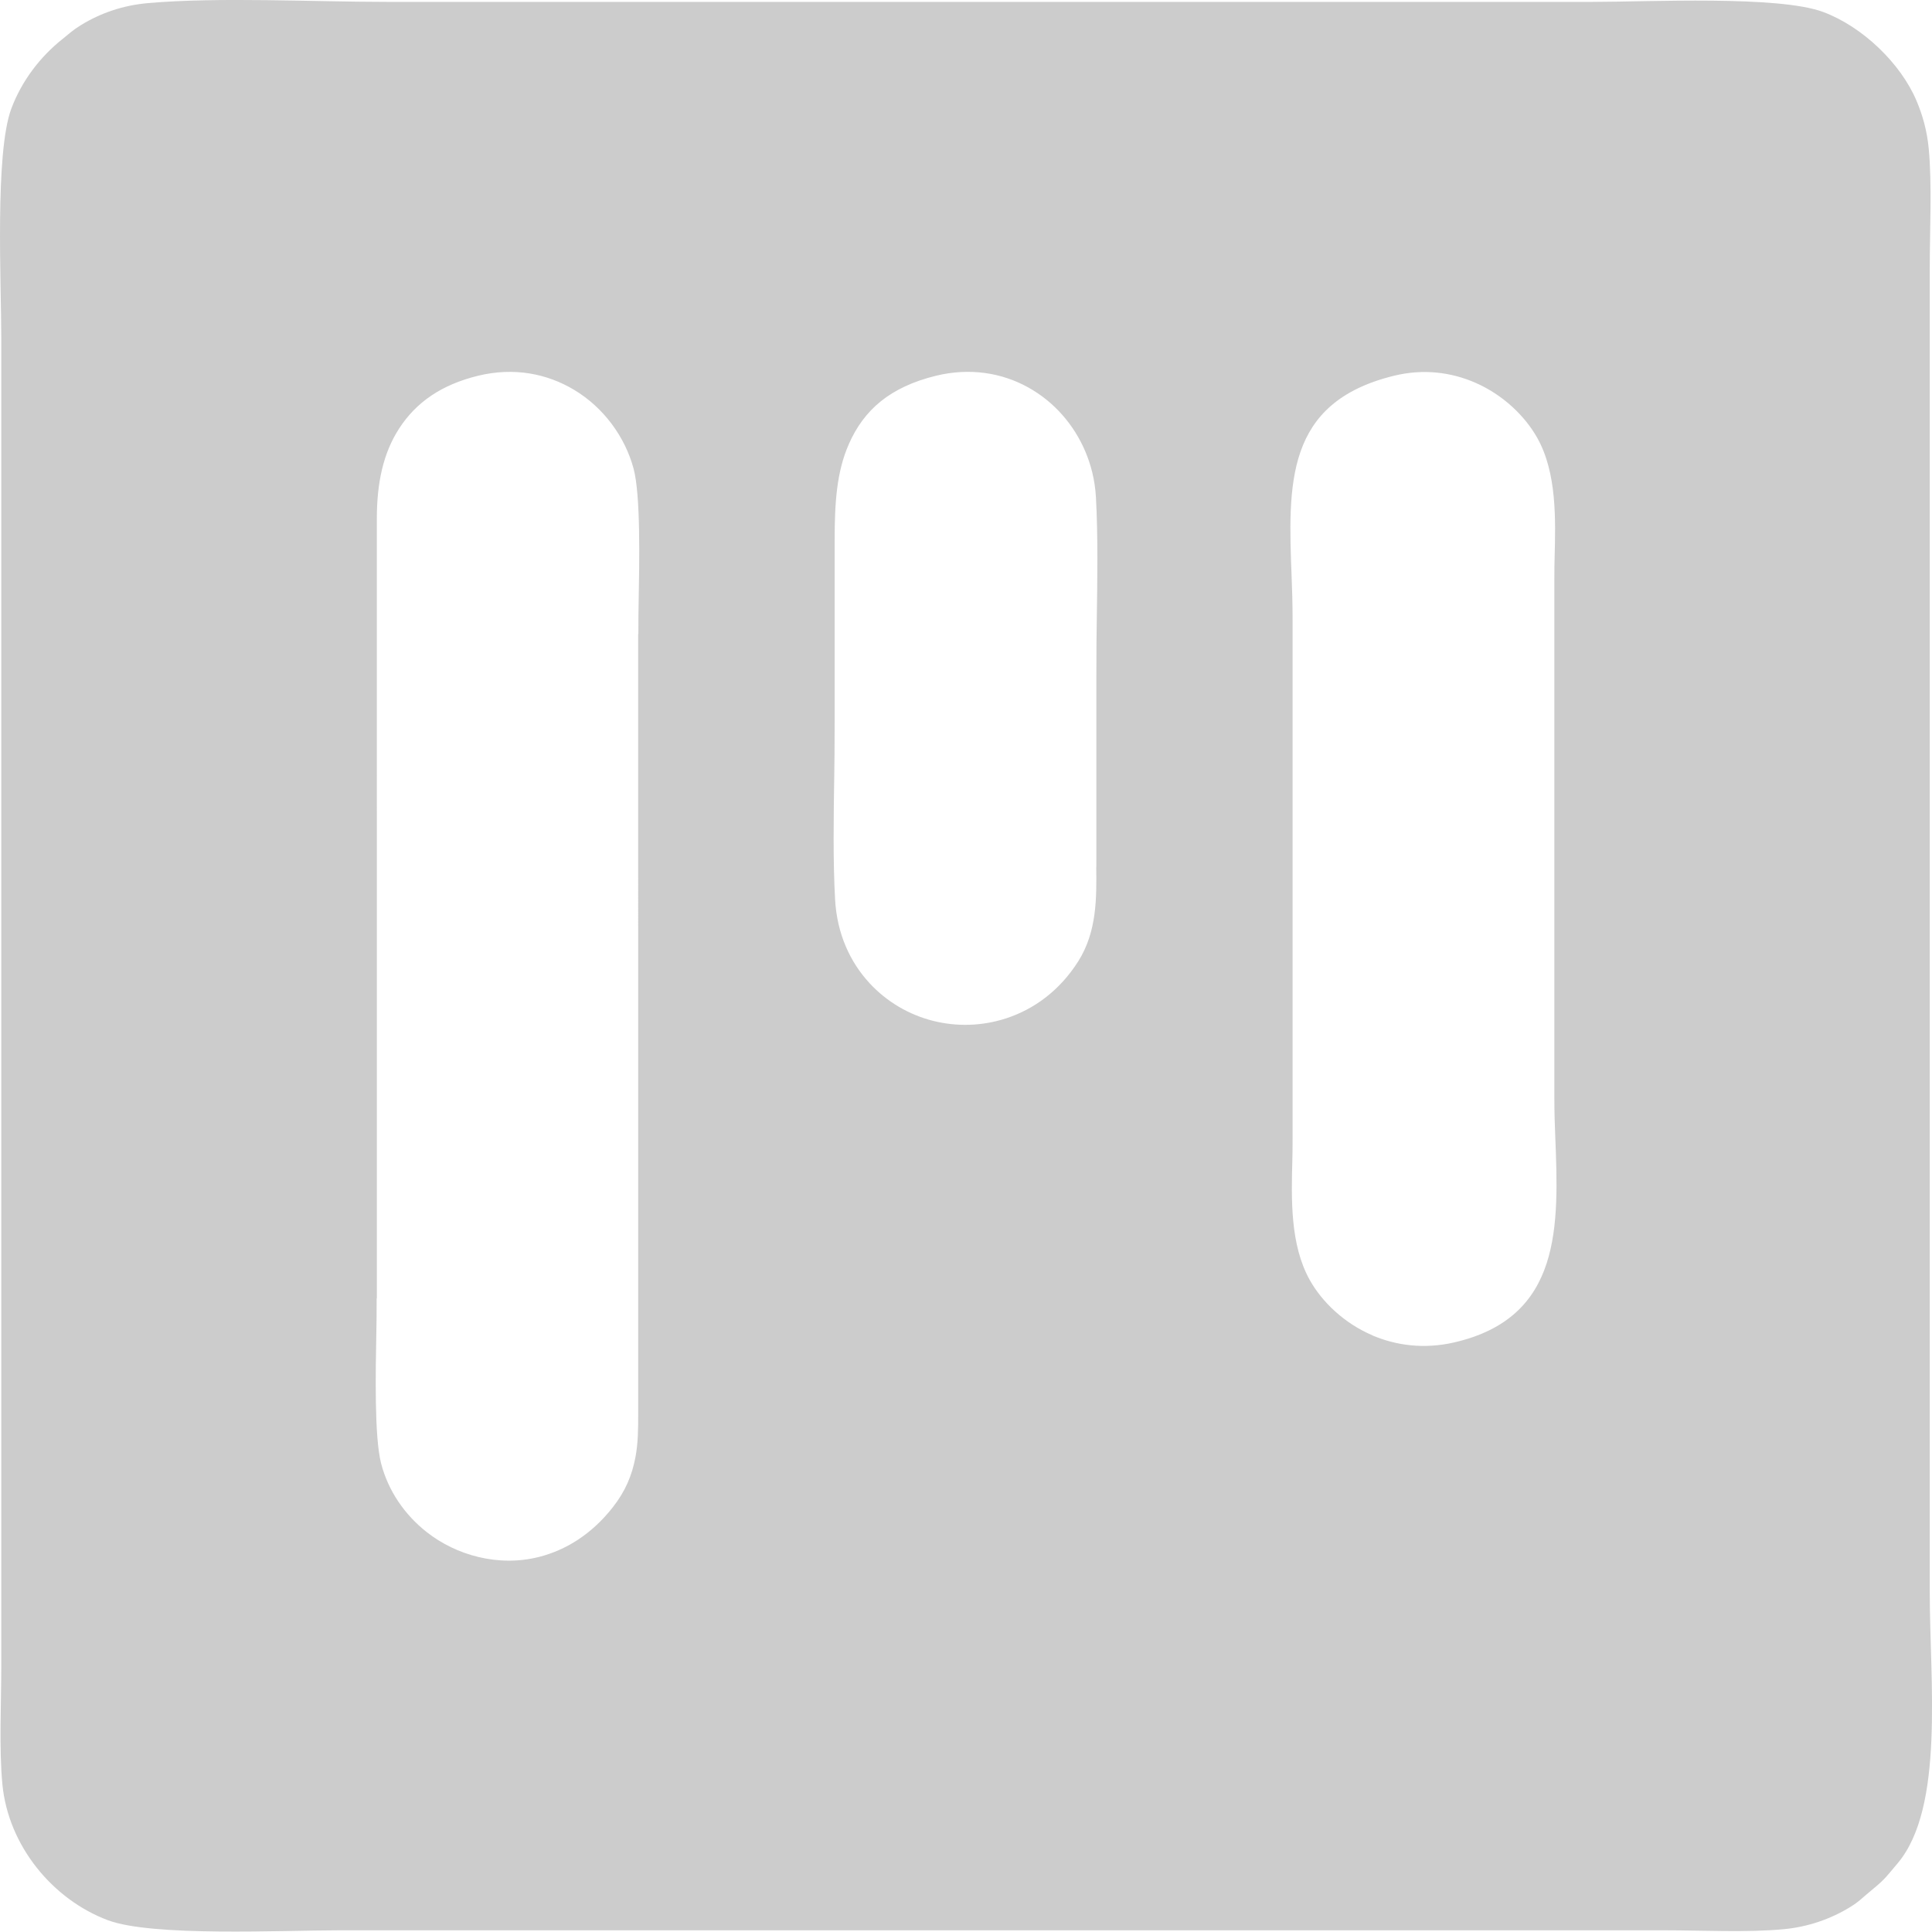
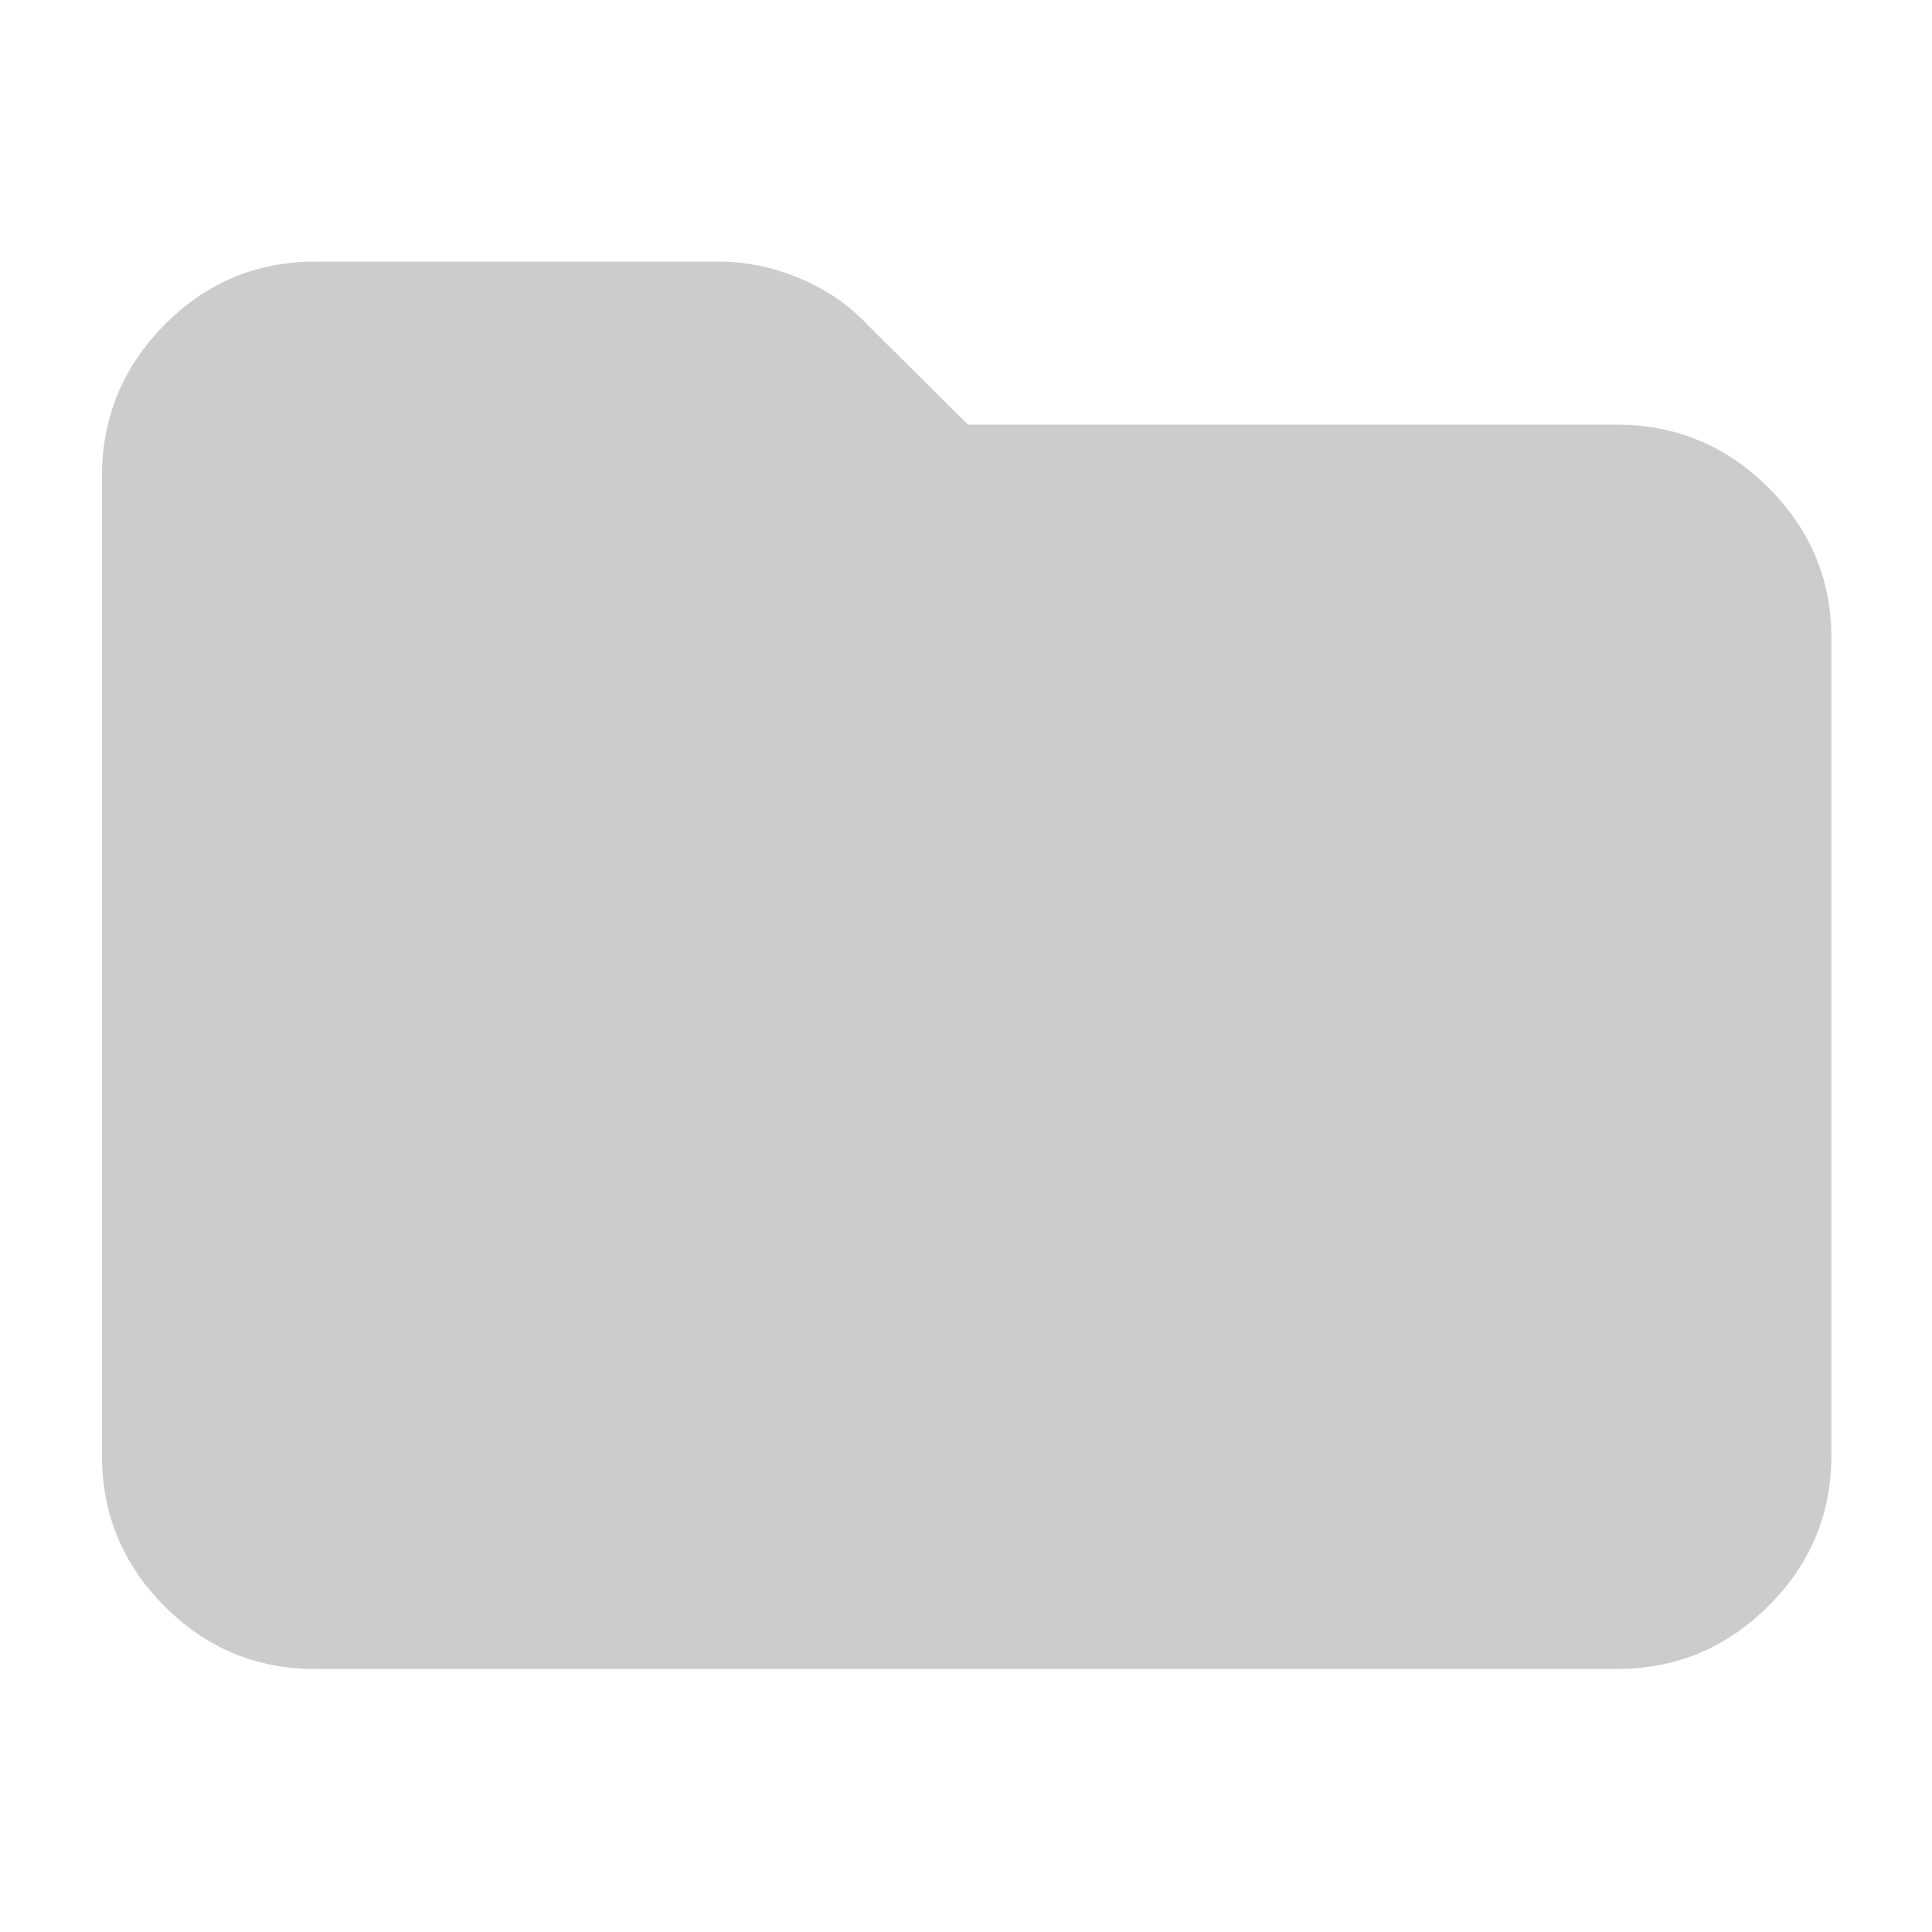
- <svg xmlns="http://www.w3.org/2000/svg" xml:space="preserve" width="50in" height="49.99in" version="1.1" style="shape-rendering:geometricPrecision; text-rendering:geometricPrecision; image-rendering:optimizeQuality; fill-rule:evenodd; clip-rule:evenodd" viewBox="0 0 841.02 840.86">
-   <defs>
-     <style type="text/css">
-    
-     .fil0 {fill:#CCCCCC}
-    
-   </style>
-   </defs>
-   <g id="Layer_x0020_1">
-     <path class="fil0" d="M64.46 1.35c-10.74,0.93 -20.63,4.26 -29.29,9.62 -3.73,2.31 -4.81,3.5 -7.95,6 -9.6,7.63 -17.69,18.07 -22.26,30.23 -7.27,19.37 -4.4,75.98 -4.4,100.53l0 577.14c0,16.19 -1.03,36.15 0.48,51.9 2.56,26.66 21.8,50.08 45.9,59.12 19.37,7.27 75.98,4.4 100.53,4.4 192.38,0 384.76,0 577.14,0 16.24,0 36.09,1.02 51.9,-0.48 10.5,-1 20.42,-4.41 28.92,-9.66 3.97,-2.45 4.6,-3.44 7.84,-6.1 7.13,-5.87 6.88,-5.91 12.79,-12.92 20.52,-24.35 13.99,-79.29 13.99,-117.75l0 -577.14c0,-16.07 1.03,-36.17 -0.46,-51.64 -0.73,-7.64 -2.63,-14.42 -5.3,-20.72 -6.91,-16.35 -23.57,-32.31 -40.63,-38.66 -19.56,-7.28 -75.87,-4.4 -100.52,-4.4 -174.89,0 -349.78,0 -524.67,0 -32.12,0 -73.05,-2.17 -103.99,0.52zm109.18 185.34c7.53,-11.68 18.65,-19.24 34.38,-23.1 15.78,-3.87 30.21,-0.88 41.86,6.09 12.96,7.75 22.26,20.62 25.93,34.35 3.06,11.49 2.54,39.68 2.18,59.14 -0.05,2.79 -0.1,5.37 -0.1,12.82l-0.09 0 0.01 339.29c0.01,7.04 -0.04,12.94 -1.2,19.06 -1.47,7.81 -4.33,14.78 -9.89,21.85 -9.23,11.74 -20.39,18.57 -31.96,21.53 -8.86,2.27 -17.91,2.12 -26.48,0.07 -8.37,-2 -16.1,-5.79 -22.57,-10.88 -9.54,-7.5 -16.77,-17.96 -19.83,-29.94 -2.93,-11.47 -2.4,-39.16 -2.03,-58.63 0.05,-2.97 0.11,-5.34 0.11,-13.2l0.09 0 -0.01 -339.29c-0.02,-15.8 2.86,-28.68 9.61,-39.16zm195.89 6.57c6.54,-14.8 17.84,-24.76 37.87,-29.68 3.63,-0.89 7.24,-1.42 10.77,-1.62 14.45,-0.8 27.37,3.94 37.49,12.14 9.74,7.9 16.74,19.04 19.78,31.42 0.87,3.53 1.42,7.18 1.63,10.9 0.93,16.82 0.64,35.67 0.36,53.99 -0.08,5.5 -0.17,10.95 -0.17,24.22l0 78.12c0,8.96 -0.07,2.43 -0.05,4.57 0.15,13.57 0.32,28.25 -7.84,41.15 -8.07,12.76 -19.28,20.89 -31.41,24.84 -10.5,3.42 -21.58,3.67 -31.87,1.06 -10.36,-2.63 -20.02,-8.21 -27.59,-16.41 -8.48,-9.19 -14.16,-21.51 -14.98,-36.45 -0.93,-16.85 -0.64,-35.68 -0.36,-54 0.08,-5.47 0.17,-11.03 0.17,-24.21l0 -78.12c0,-16.3 0.86,-29.84 6.21,-41.92zm192.75 58.24c-1.59,-40.76 -2.97,-76.27 44.49,-87.92 12.99,-3.19 25.07,-1.47 35.31,2.96 12.24,5.29 21.8,14.64 27.09,24.04 8.56,15.23 8.02,35.38 7.56,52.66l0 0.09c-0.05,1.84 -0.1,3.73 -0.1,9.33l0 225.02c0,7.04 0.19,11.83 0.38,16.66 1.55,39.14 3.14,79.2 -44.01,90.04 -13.15,3.03 -25.3,1.3 -35.54,-3.04l0.01 -0.03c-12.39,-5.28 -22.02,-14.62 -27.33,-24.13 -8.56,-15.34 -8.02,-35.24 -7.56,-52.48l0 -0.09c0.05,-1.89 0.1,-3.84 0.1,-9.44l0 -225.02c0,-8.02 -0.21,-13.41 -0.41,-18.66z" />
-   </g>
+ <svg xmlns="http://www.w3.org/2000/svg" height="40px" viewBox="0 -960 960 960" width="40px" fill="#ccc">
+   <path d="M156.67-130.67q-43.83 0-74.92-31.21-31.08-31.2-31.08-74.79v-486.66q0-43.86 31.08-75.27 31.09-31.4 74.92-31.4H357q20.66 0 40.62 8.39 19.96 8.39 34.05 23.61l49.3 49h322.36q43.86 0 75.27 31.21Q910-686.58 910-643v406.33q0 43.59-31.4 74.79-31.41 31.21-75.27 31.21H156.67Z" />
</svg>
